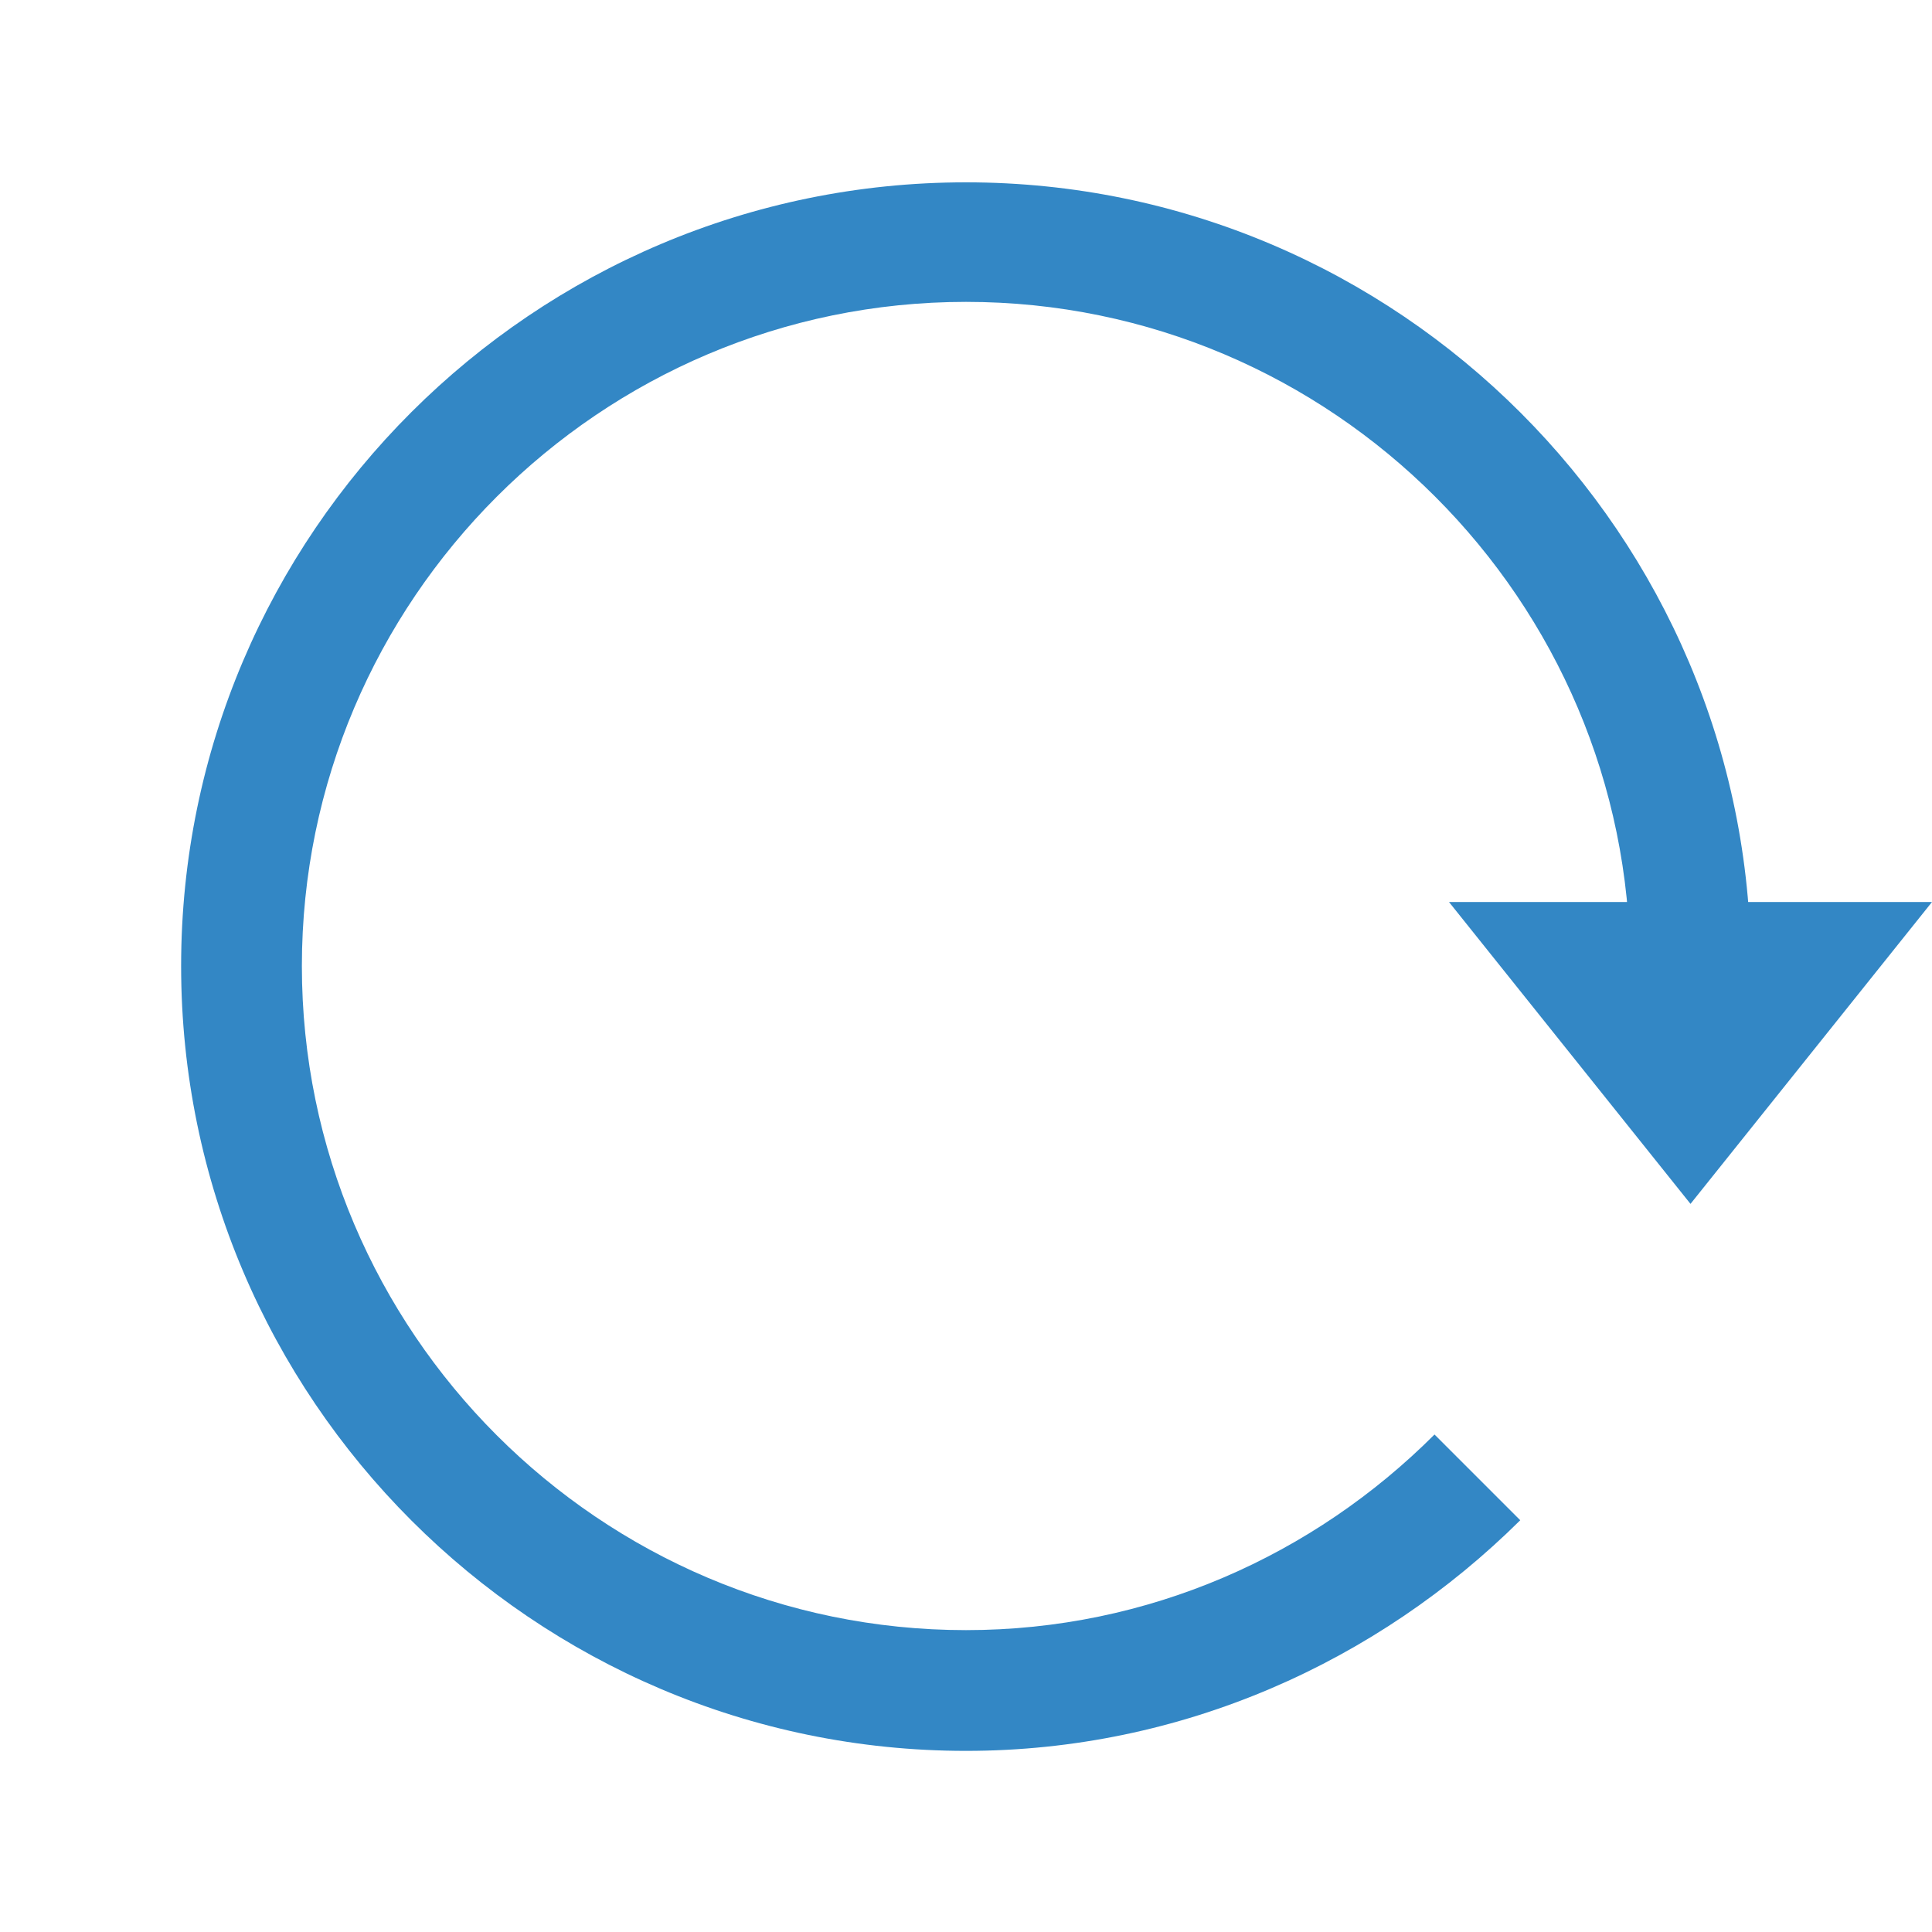
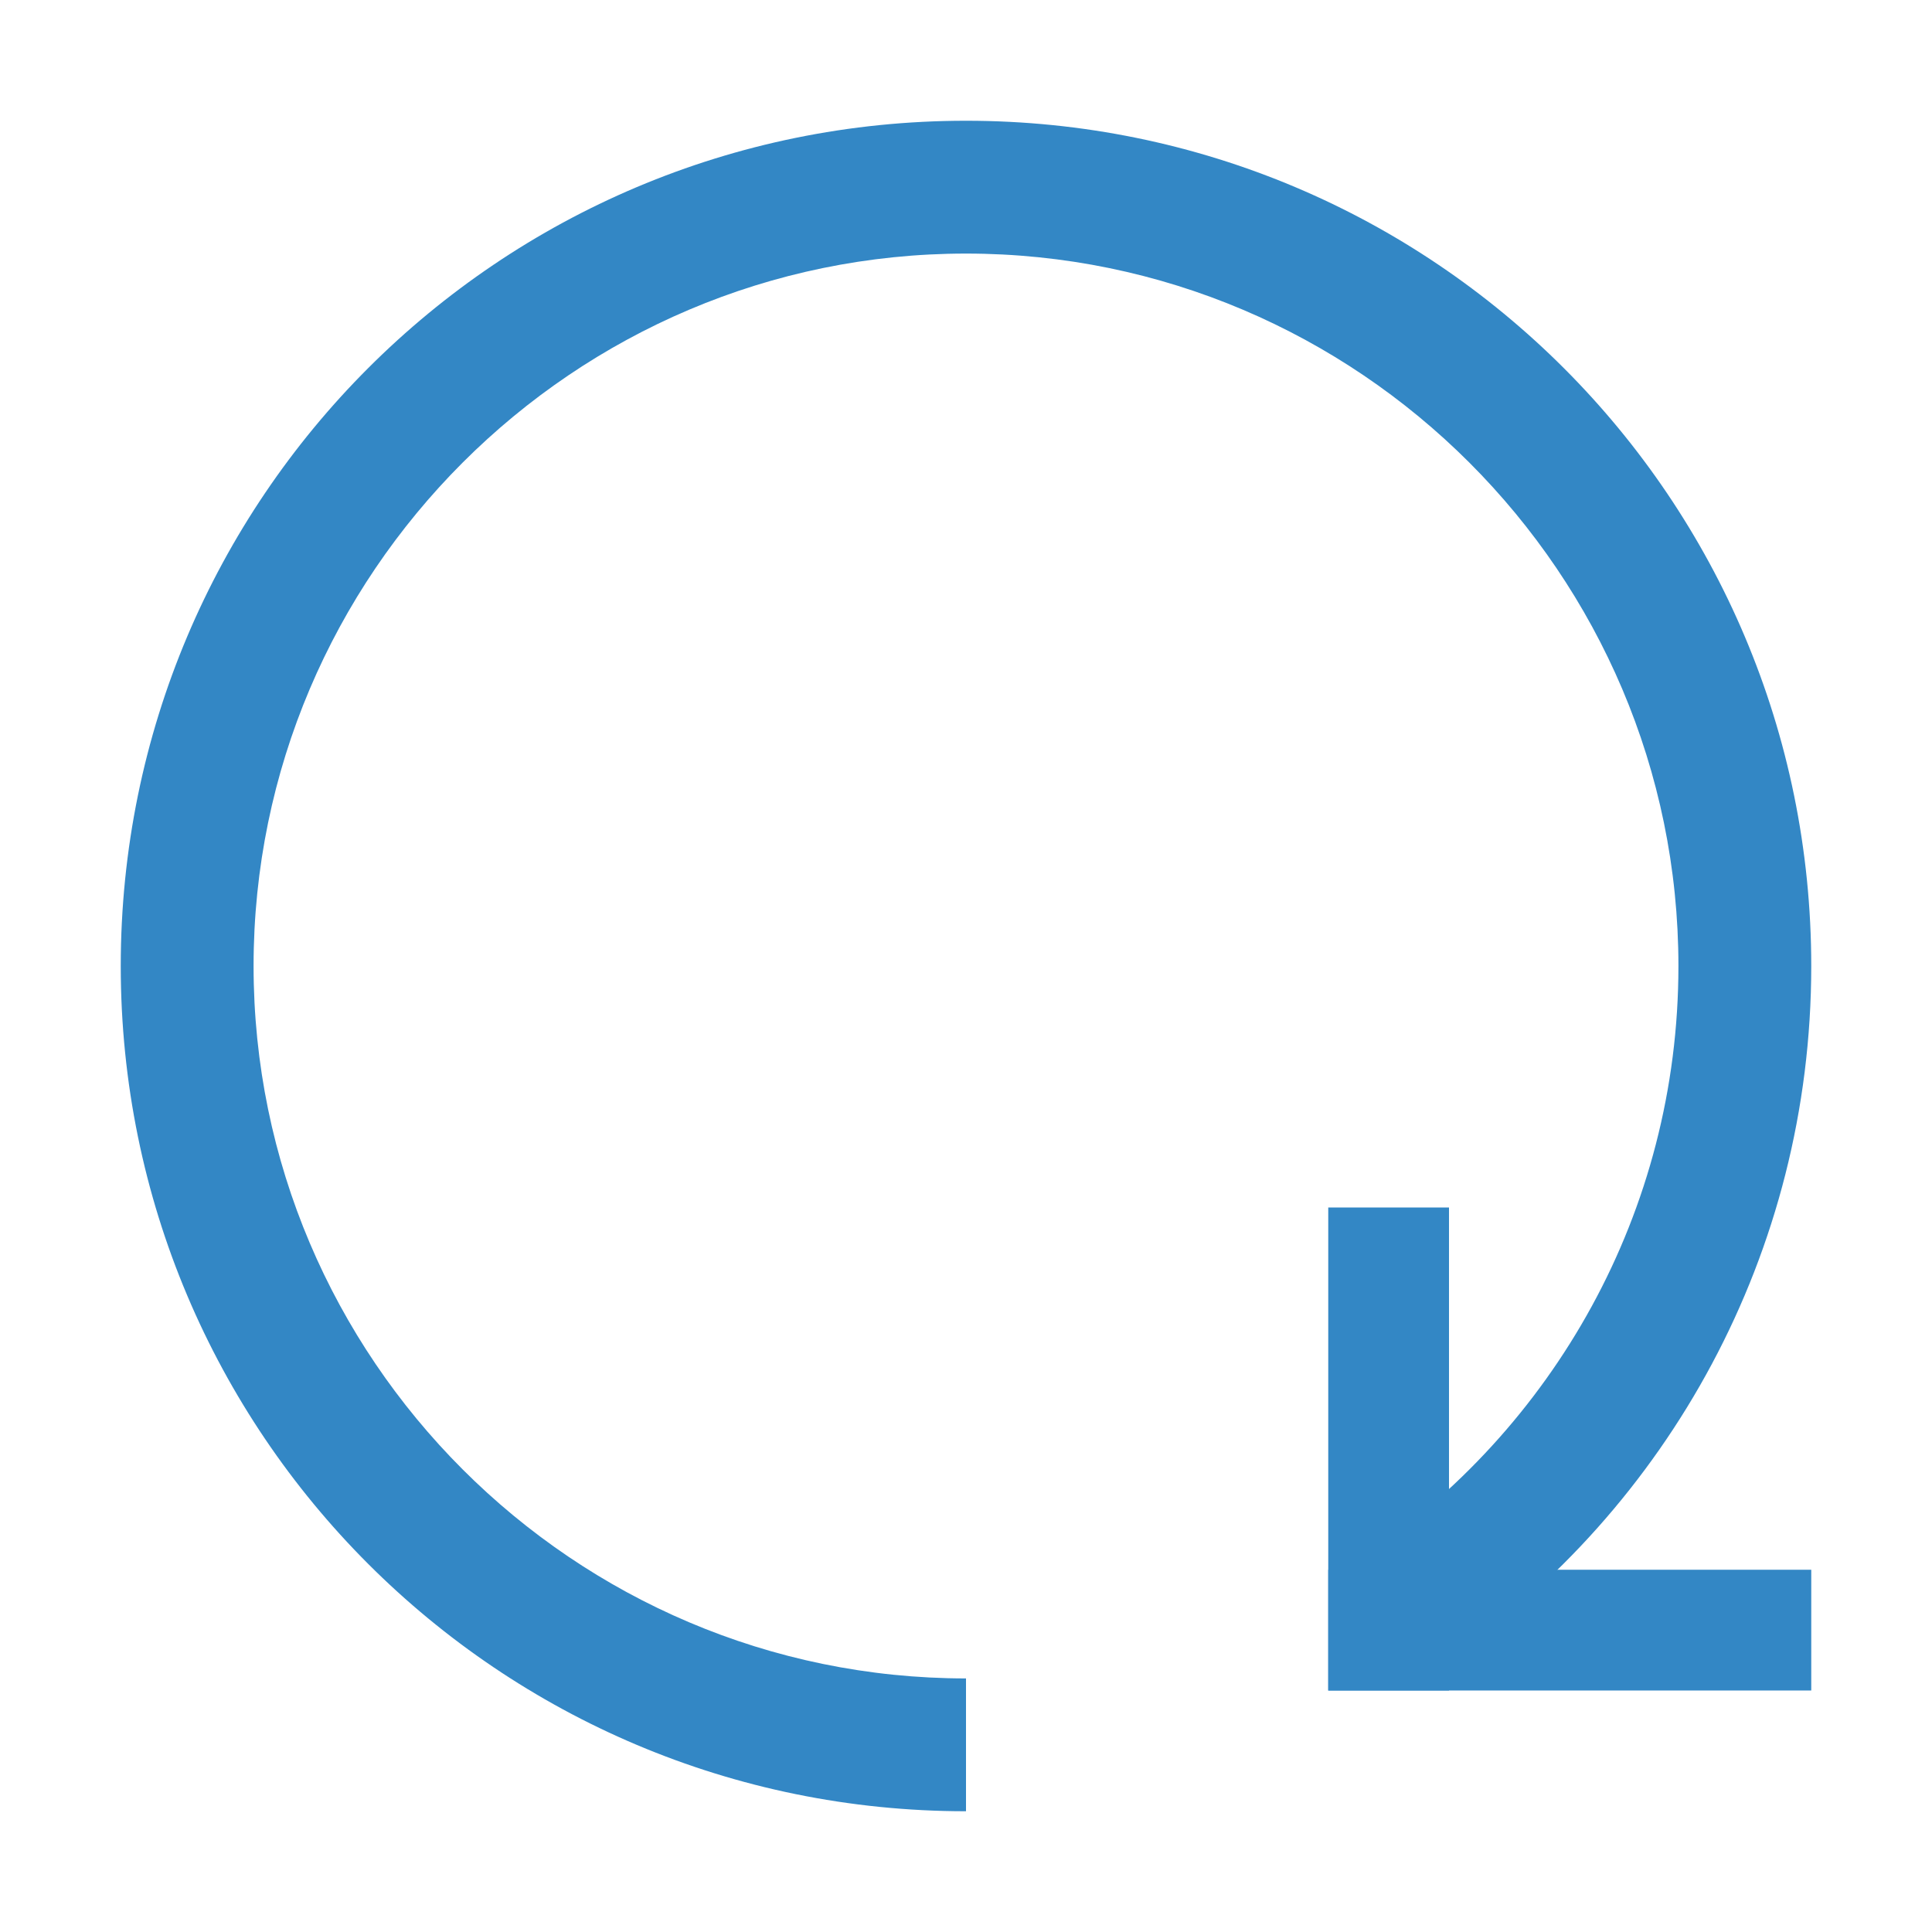
<svg xmlns="http://www.w3.org/2000/svg" id="Layer_1" data-name="Layer 1" viewBox="0 0 16 16">
  <defs>
    <style>
      .cls-1 {
-         fill: #3387c5;
+       fill: #3387c5;
      }
    </style>
  </defs>
-   <polygon class="cls-1" points="12 7.47 16 7.47 14 9.97 12 7.47" />
-   <path class="cls-1" d="M11.88,11.88c-1,1-2.37,1.62-3.88,1.62-3.03,0-5.5-2.47-5.5-5.5s2.47-5.5,5.5-5.5,5.5,2.47,5.5,5.5c0,.08,0,.15-.01.23.03,0,.06,0,.1,0,.35,0,.64.08.89.21,0-.14.02-.28.02-.43,0-3.58-2.92-6.5-6.5-6.5S1.5,4.42,1.5,8s2.92,6.5,6.5,6.5c1.79,0,3.41-.74,4.59-1.91l-.7-.7Z" />
+   <polygon class="cls-1" points="12 10 11 10 11 14 12 14 12 10 12 10" />
+   <polygon class="cls-1" points="15 13 11 13 11 14 15 14 15 13 15 13" />
+   <path class="cls-1" d="M8,1c-3.87,0-7,3.13-7,7s3.13,7,7,7v-1.1c-3.25,0-5.9-2.65-5.9-5.9s2.65-5.9,5.9-5.9,5.9,2.65,5.9,5.9c0,2.04-1.04,3.84-2.62,4.9.33.2.57.5.71.85,1.82-1.26,3.01-3.37,3.01-5.75,0-3.87-3.13-7-7-7Z" />
</svg>
